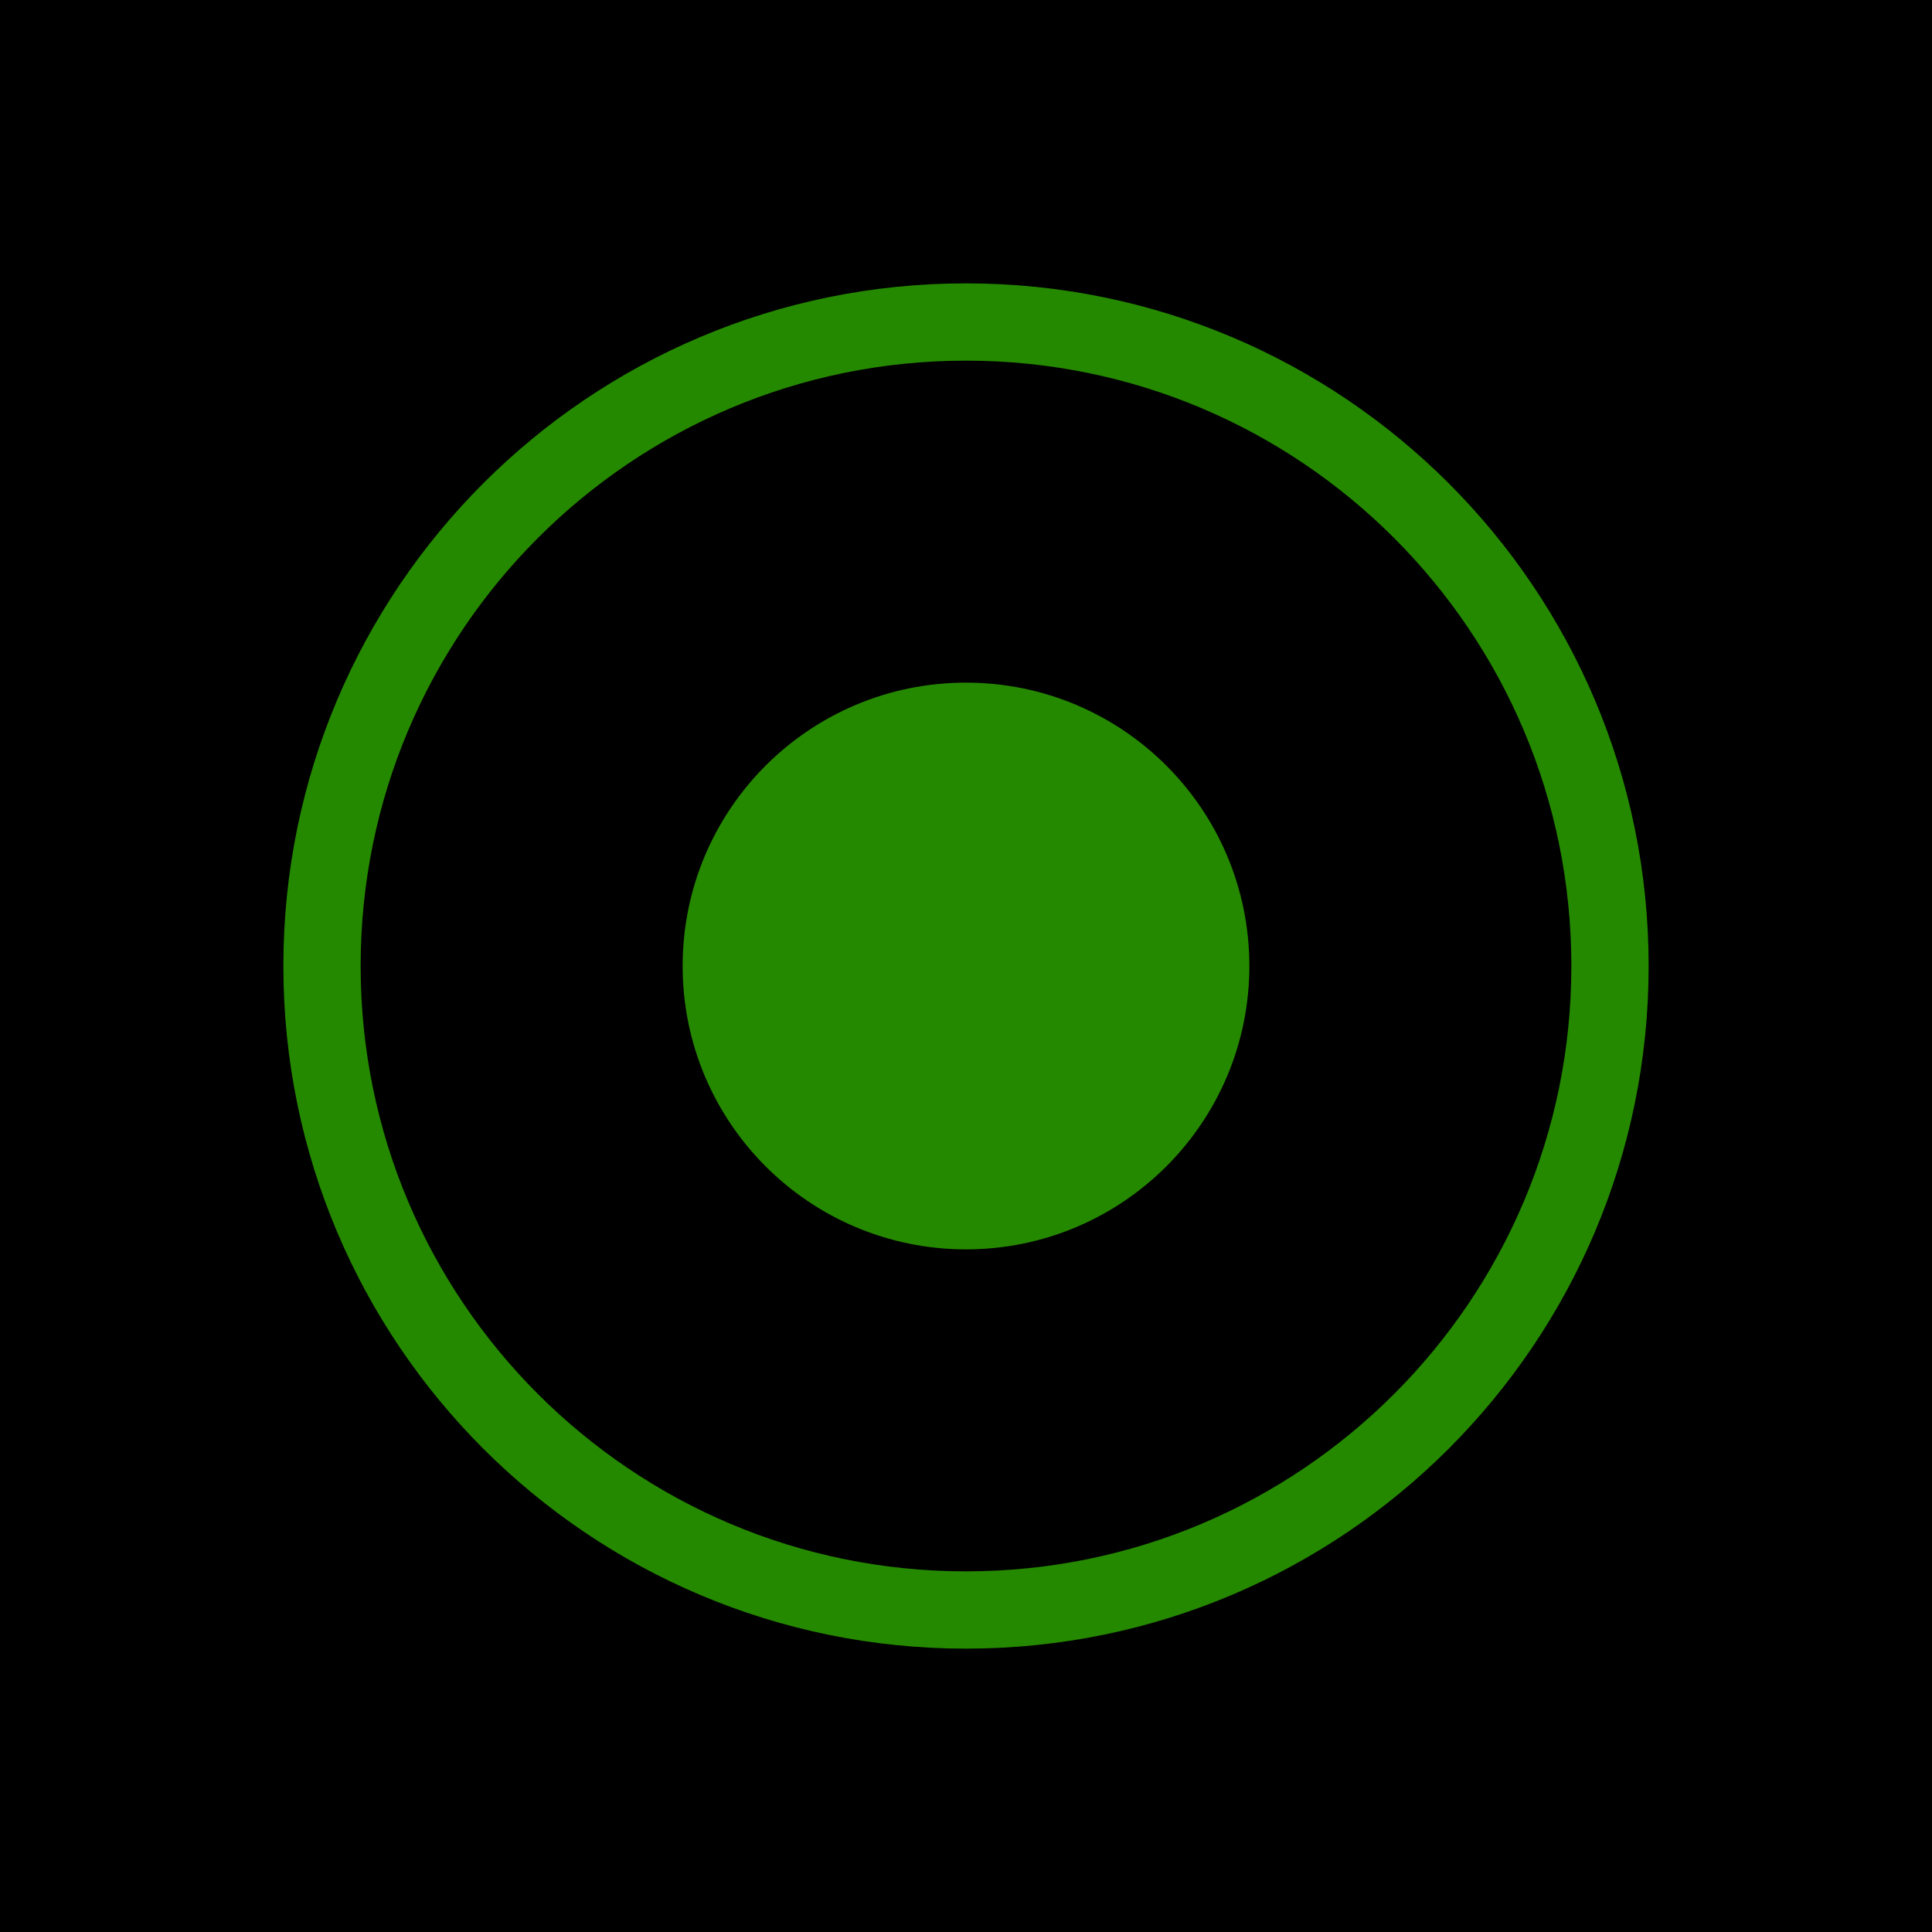
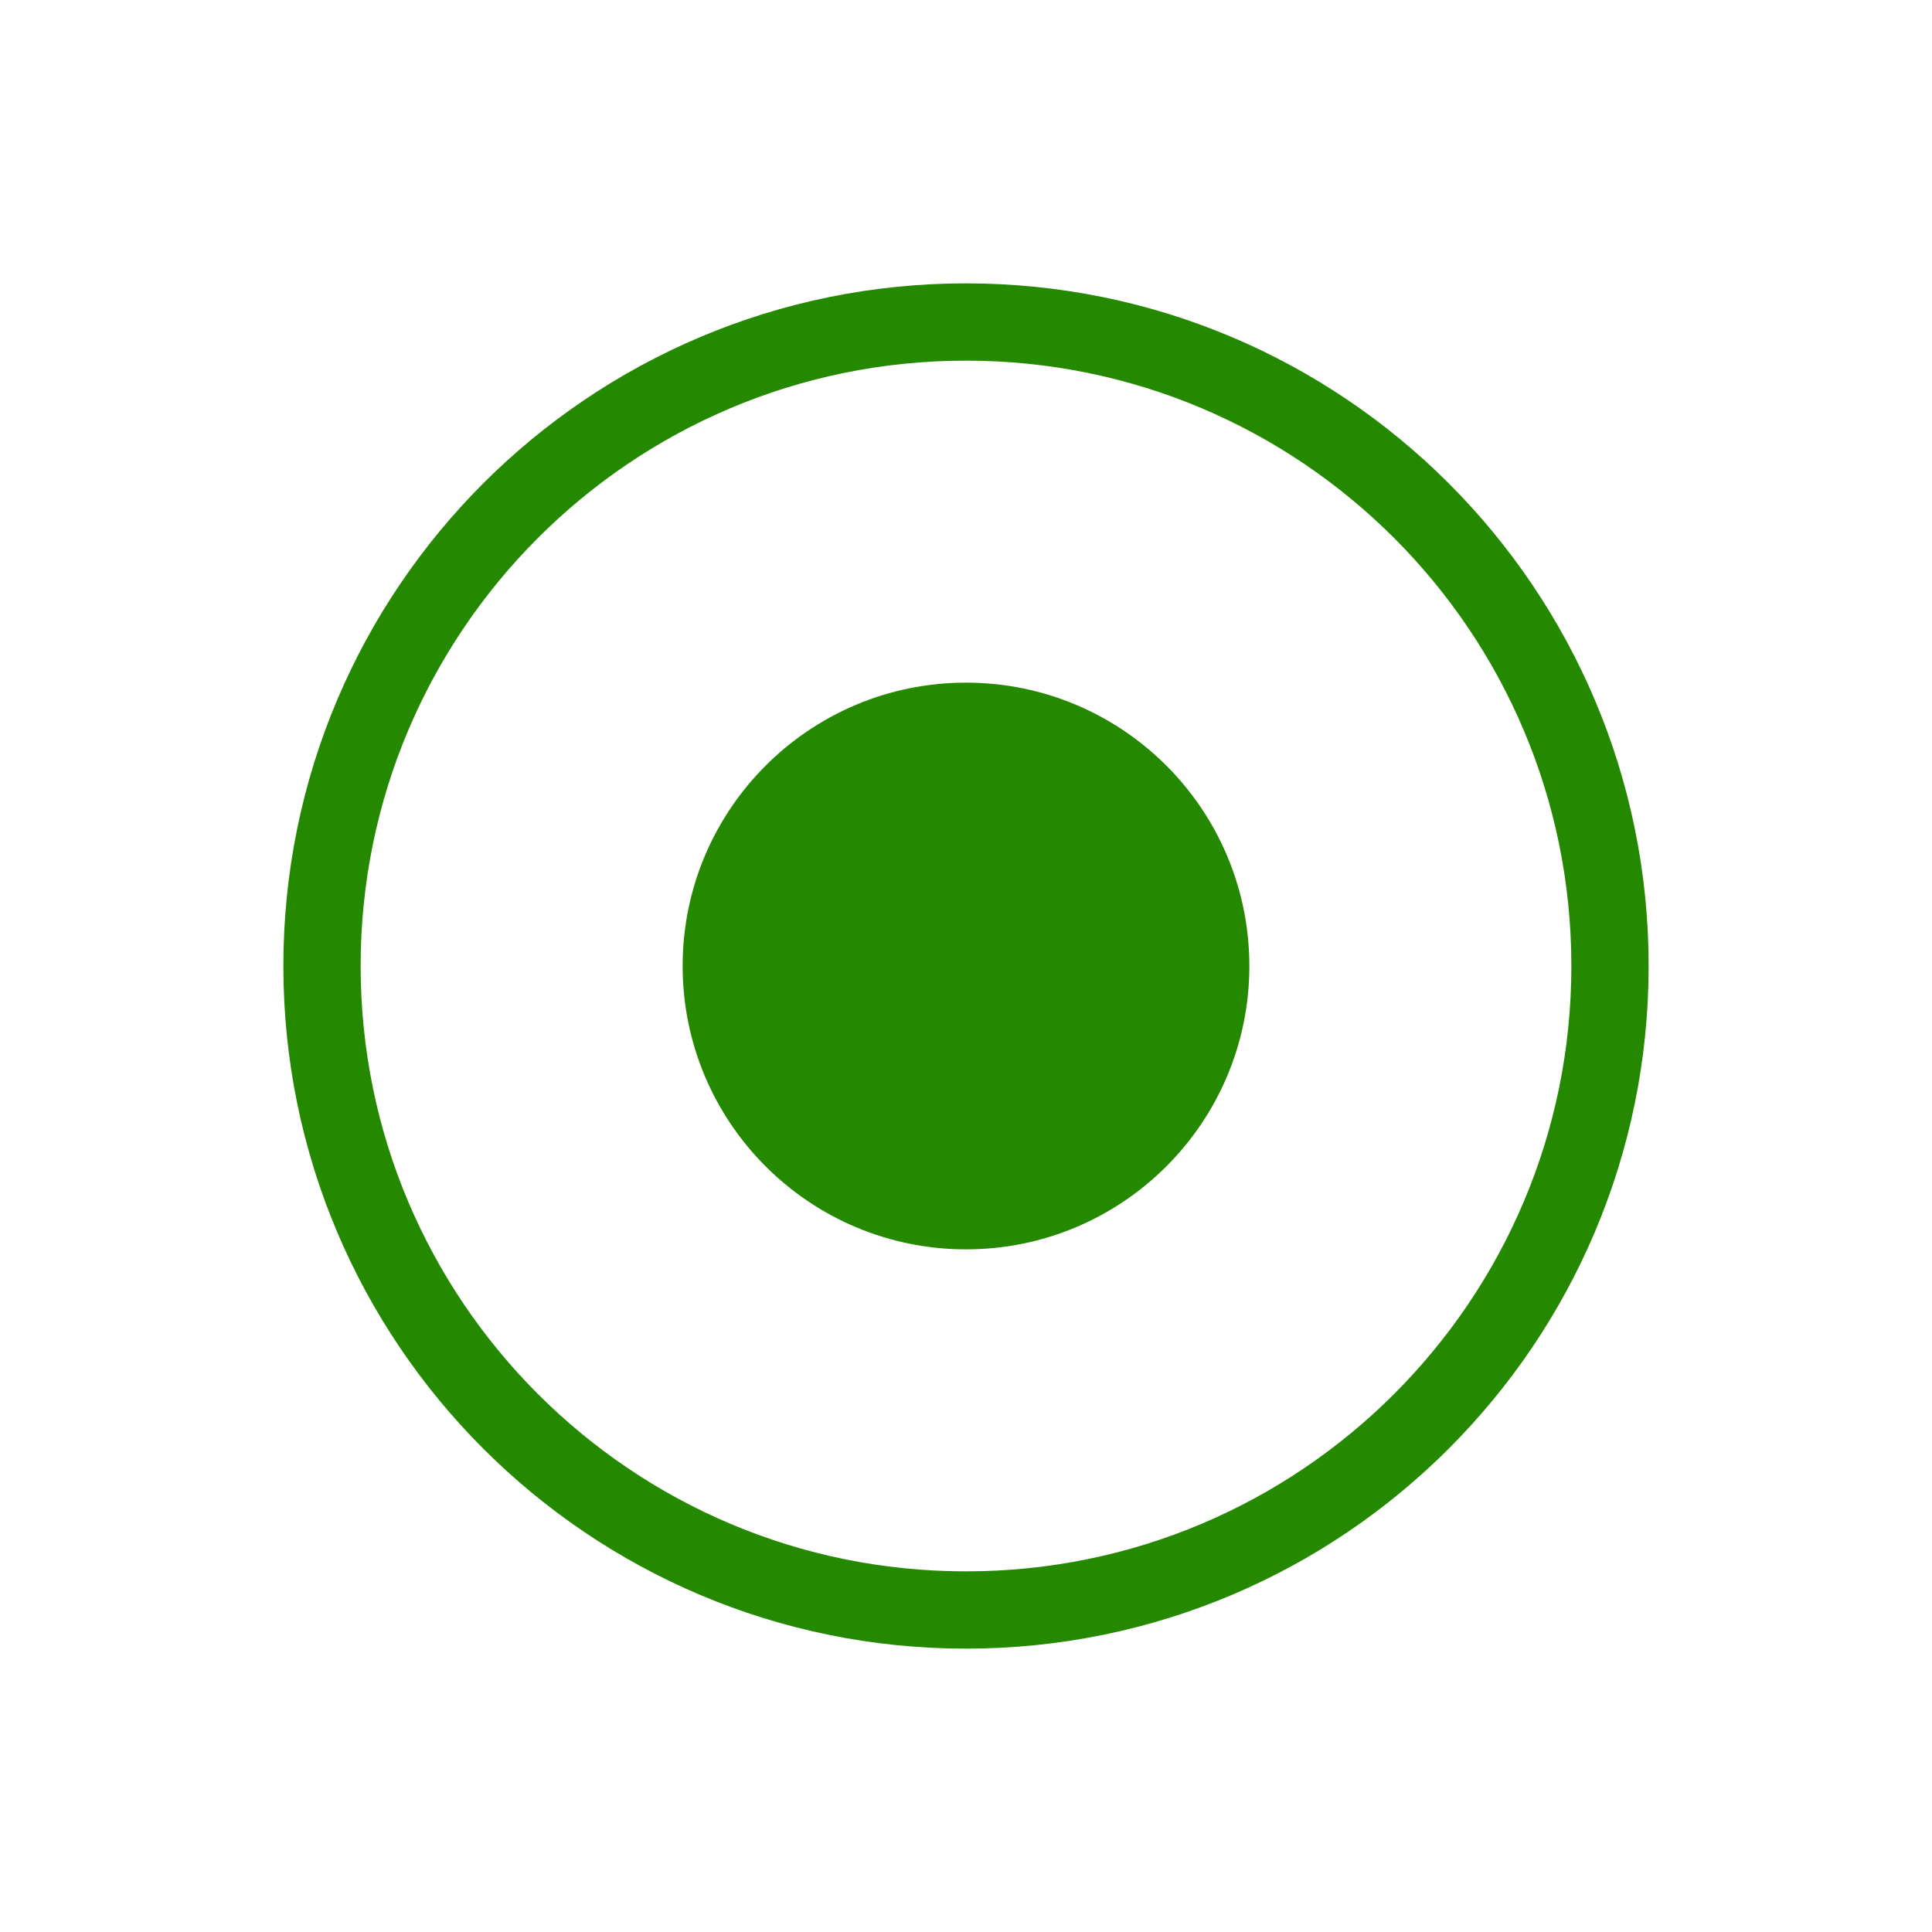
<svg width="300" height="300">
-   <rect width="300" height="300" fill="" />
-   <circle cx="150" cy="150" r="100" stroke="#258900" stroke-width="12" fill="" />
+   <rect width="300" height="300" fill="transparent" />
+   <circle cx="150" cy="150" r="100" stroke="#258900" stroke-width="12" fill="transparent" />
  <circle cx="150" cy="150" r="40" stroke="#258900" stroke-width="8" fill="#258900" />
</svg>
